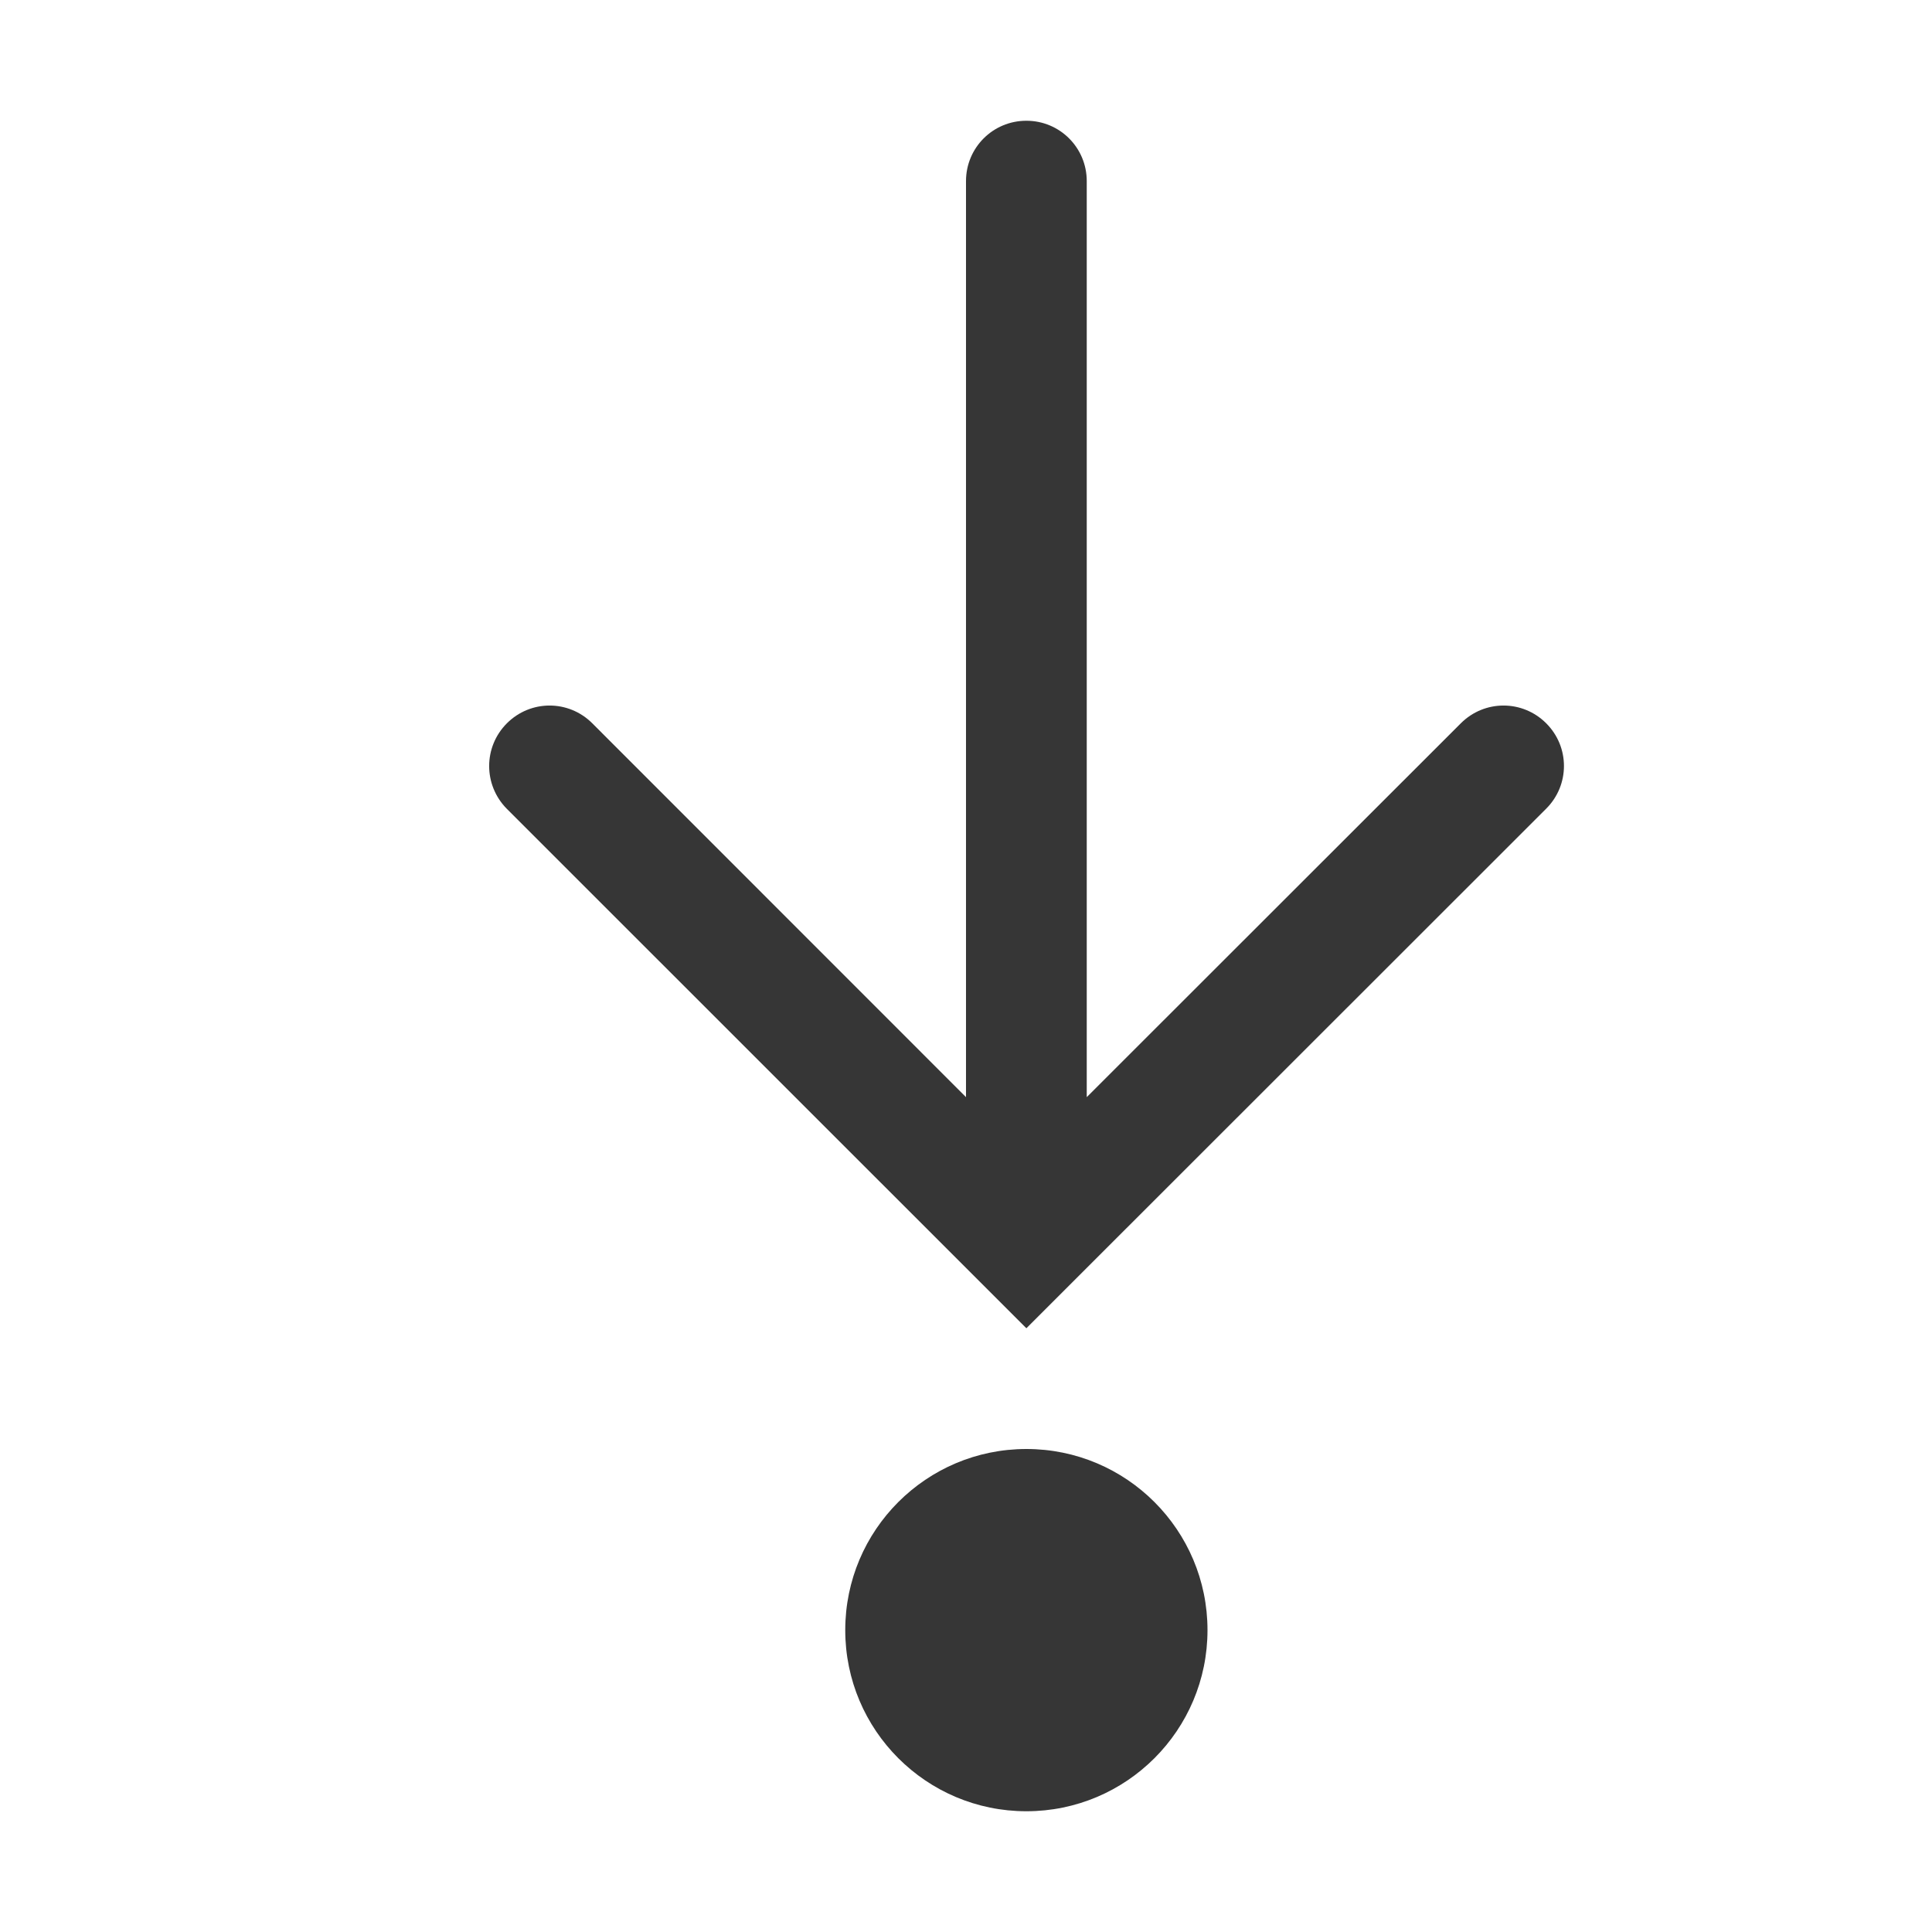
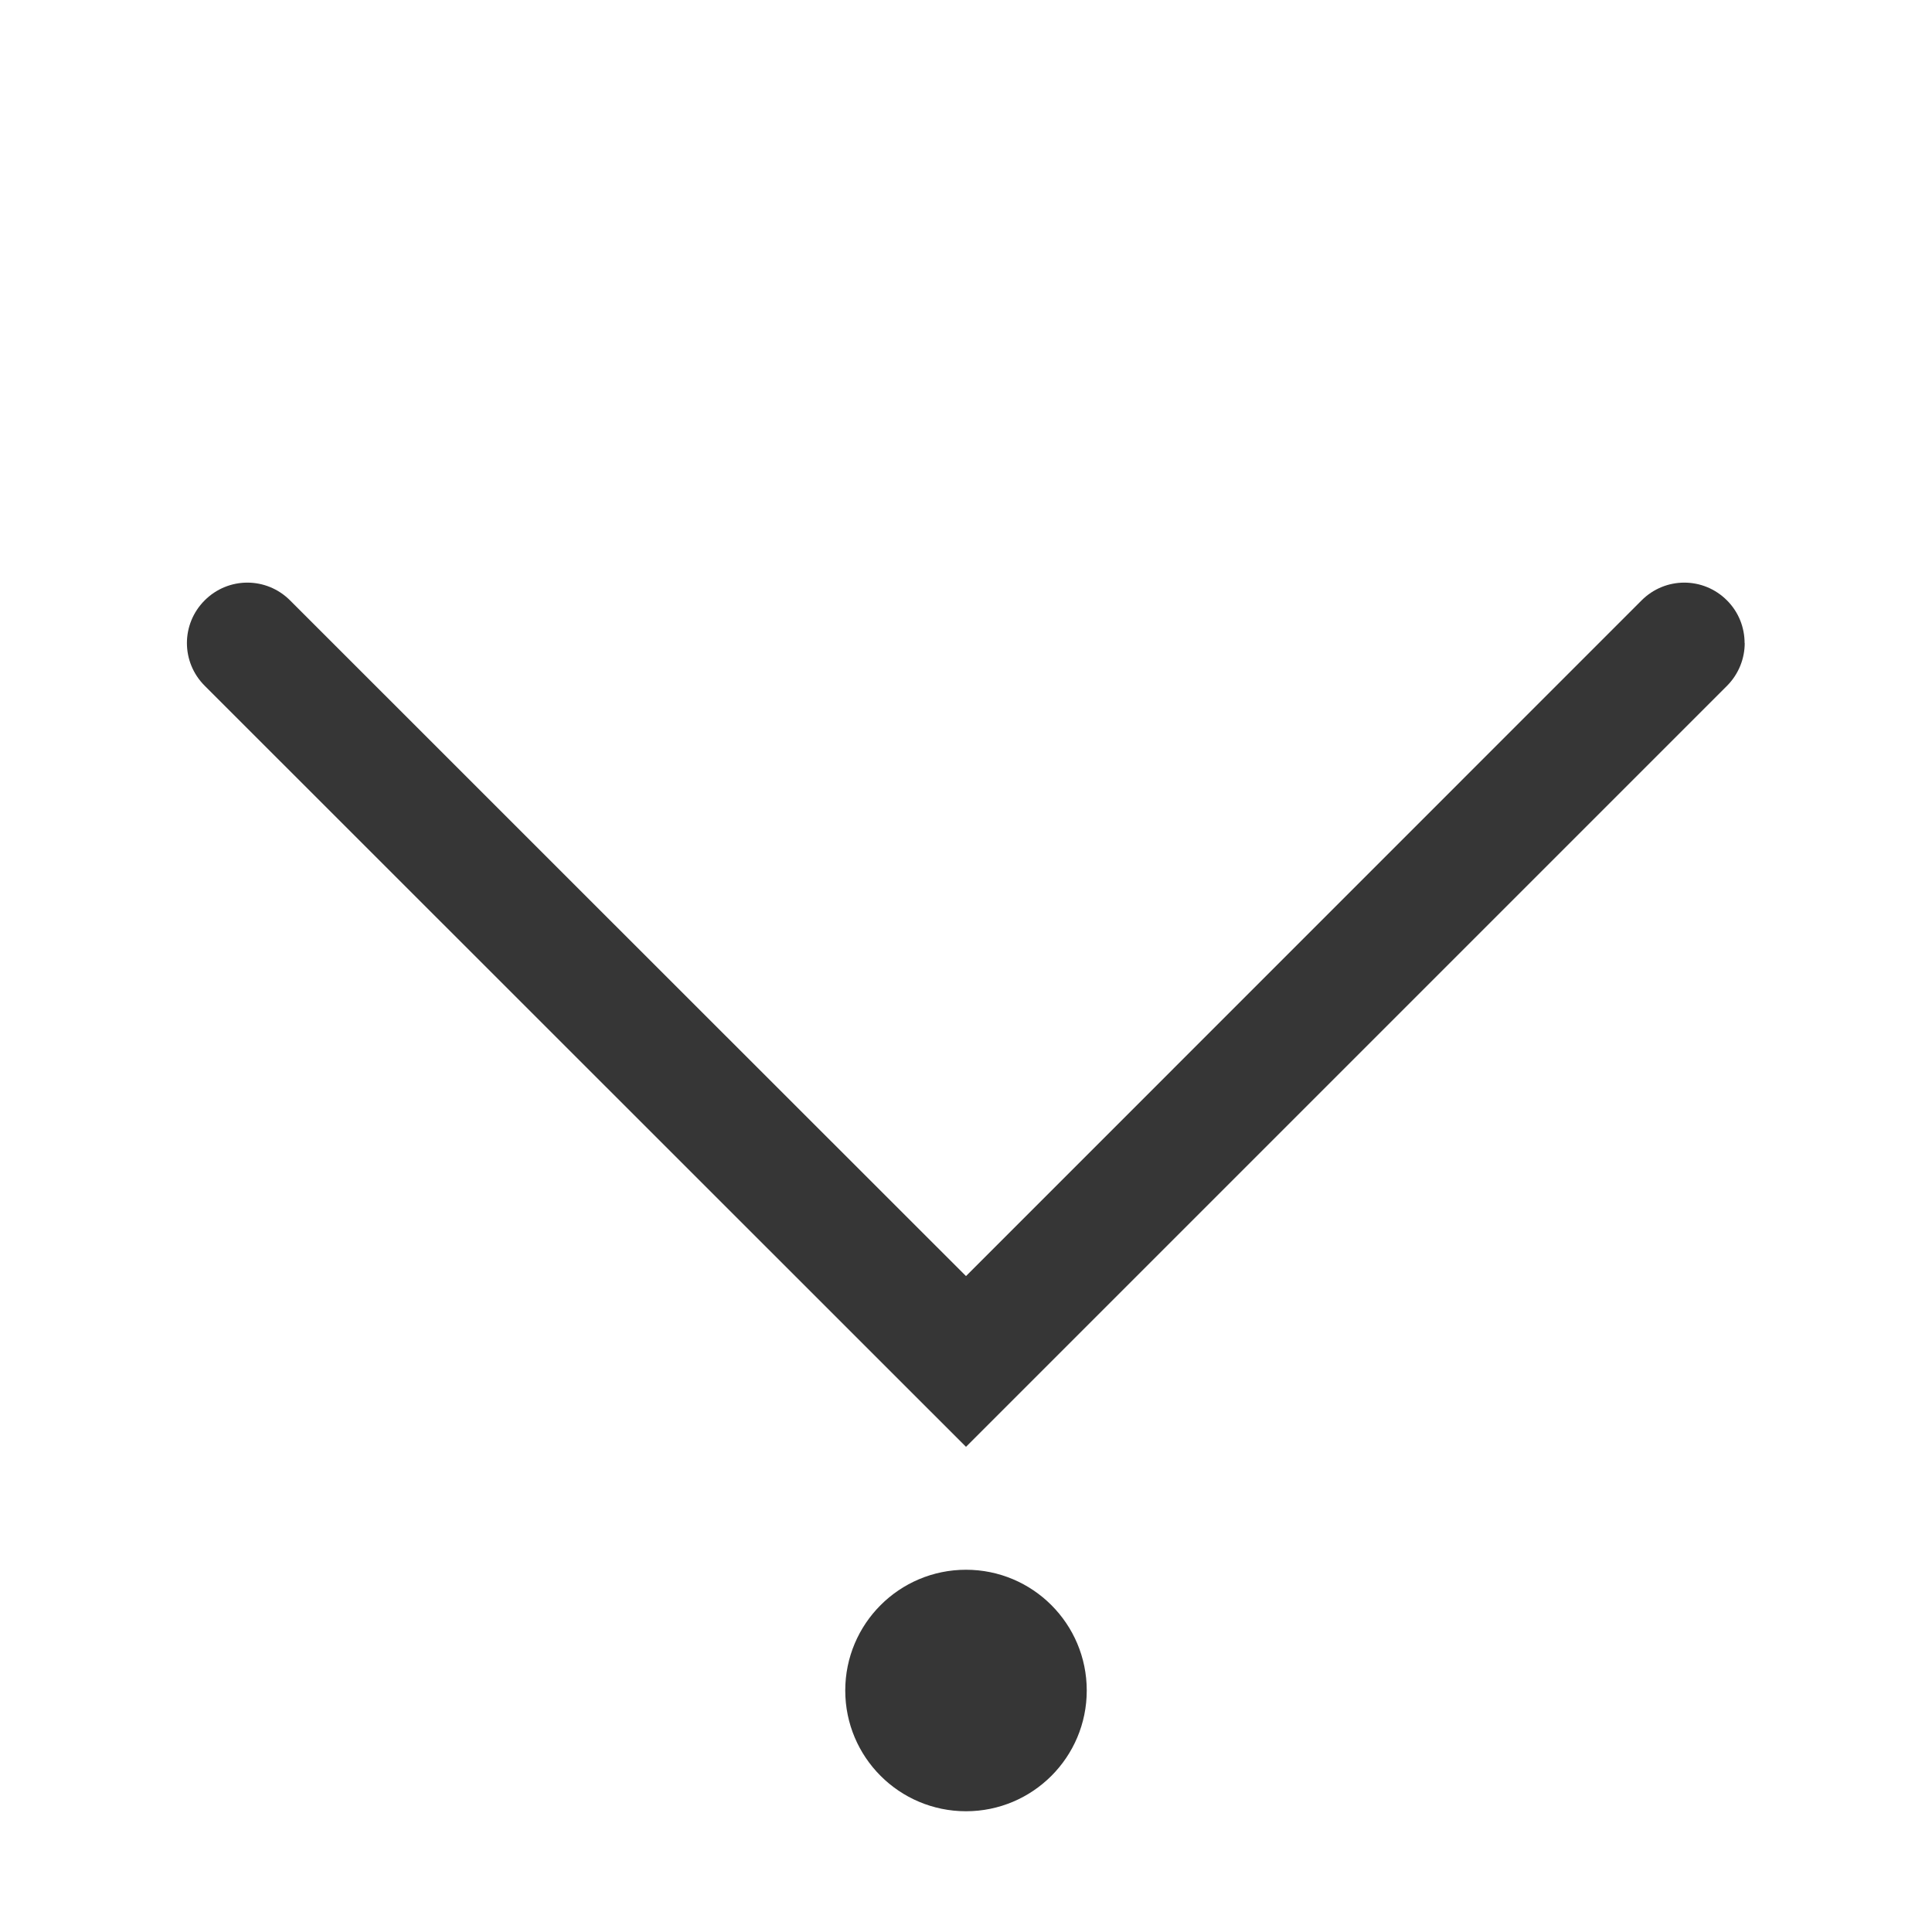
<svg xmlns="http://www.w3.org/2000/svg" width="16" height="16" viewBox="0 0 16 16" version="1.1" id="svg5">
  <defs id="defs2">
    <style id="current-color-scheme" type="text/css">
      .ColorScheme-Text { color:#363636; }
    </style>
  </defs>
-   <path d="m 4.051,6.344 c -1e-6,0.128 0.049,0.256 0.146,0.354 L 8.5,11 12.805,6.697 c 0.196,-0.196 0.196,-0.511 0,-0.707 -0.196,-0.196 -0.511,-0.196 -0.707,0 L 9,9.086 v -7.586 c 0,-0.277 -0.223,-0.5 -0.5,-0.5 -0.277,0 -0.5,0.223 -0.5,0.5 v 7.586 L 4.905,5.99 c -0.196,-0.196 -0.511,-0.196 -0.707,0 C 4.1,6.088 4.051,6.216 4.051,6.344 Z" style="stroke-width:2;stroke-linecap:round;stroke-linejoin:round;fill:currentColor" class="ColorScheme-Text" id="path510" />
-   <circle style="stroke-width:2;stroke-linecap:round;stroke-linejoin:round;fill:currentColor" class="ColorScheme-Text" id="path679" cx="8.5" cy="13.5" r="1.5" />
+   <path id="path510" style="fill:currentColor;stroke-width:2;stroke-linecap:round;stroke-linejoin:round" class="ColorScheme-Text" d="m 14.449,5.325 c 10e-7,0.128 -0.049,0.256 -0.146,0.354 L 8,11.982 1.695,5.679 c -0.196,-0.196 -0.196,-0.511 0,-0.707 0.196,-0.196 0.511,-0.196 0.707,0 1.865,1.866 3.732,3.73 5.598,5.596 L 13.595,4.972 c 0.196,-0.196 0.511,-0.196 0.707,0 0.098,0.098 0.146,0.226 0.146,0.354 z" />
+   <circle style="fill:currentColor;stroke-width:2;stroke-linecap:round;stroke-linejoin:round" id="path679" class="ColorScheme-Text" cx="-14" cy="8" transform="rotate(-90)" r="1" />
</svg>
